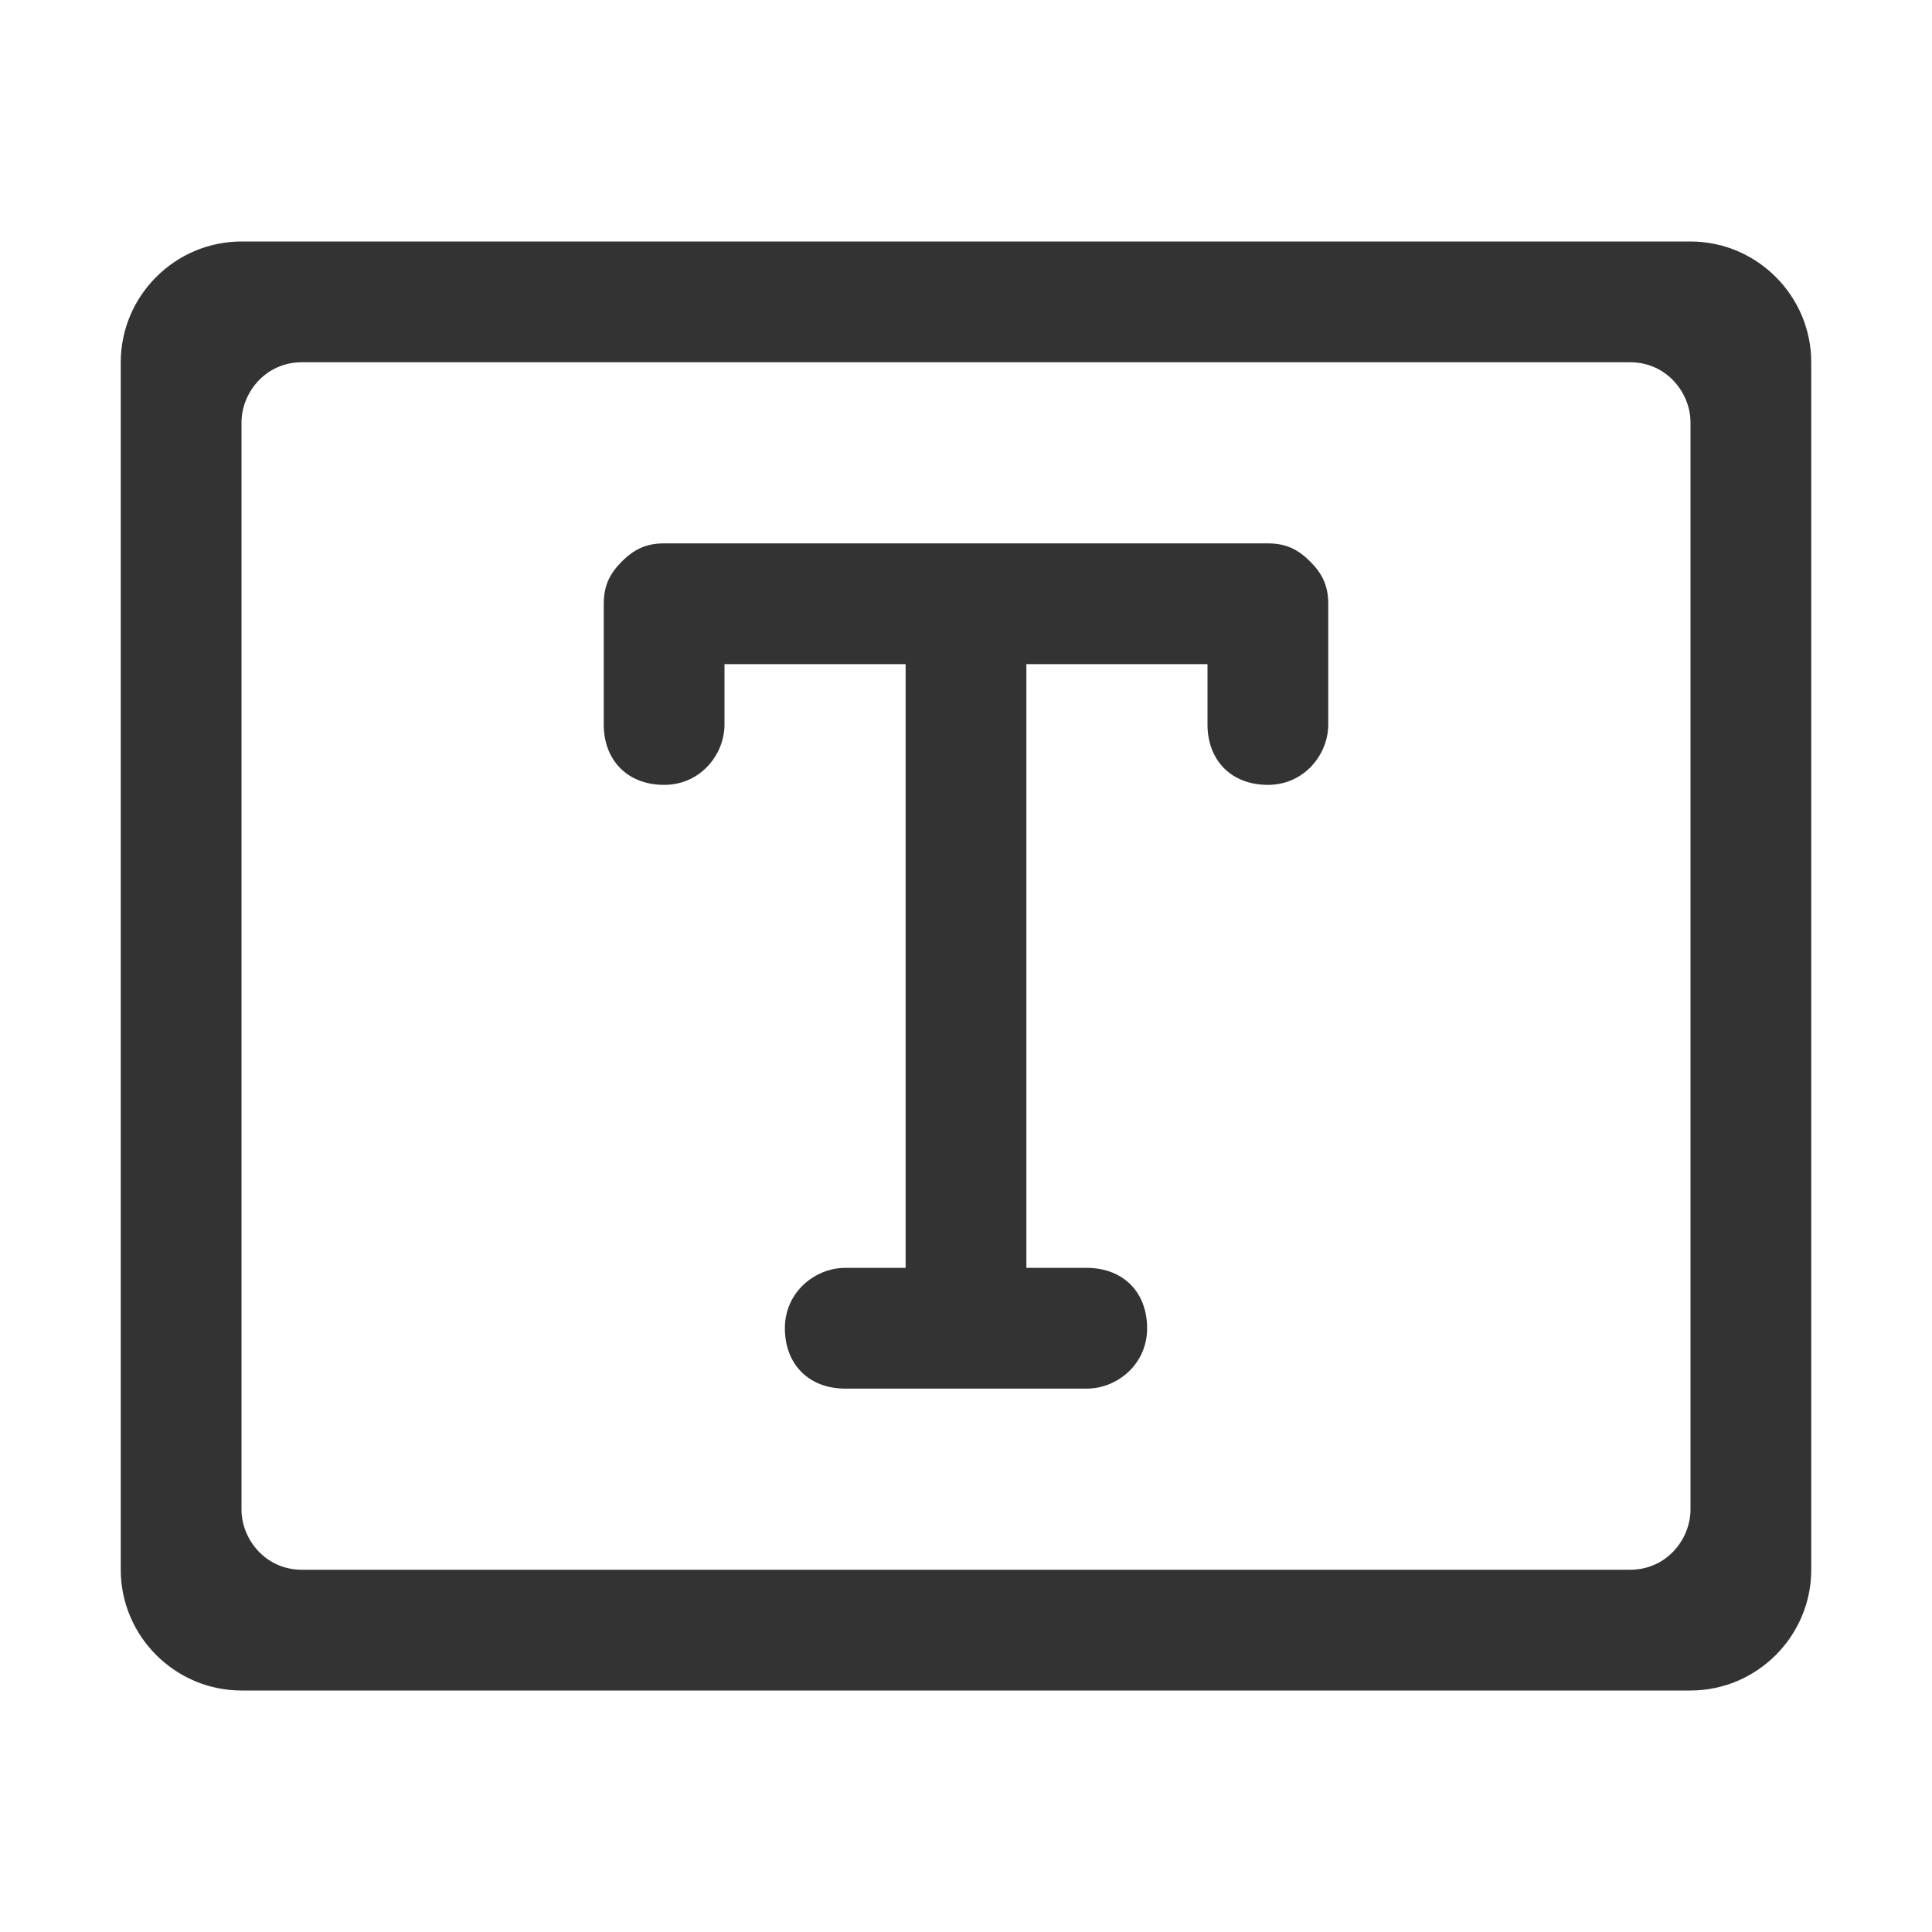
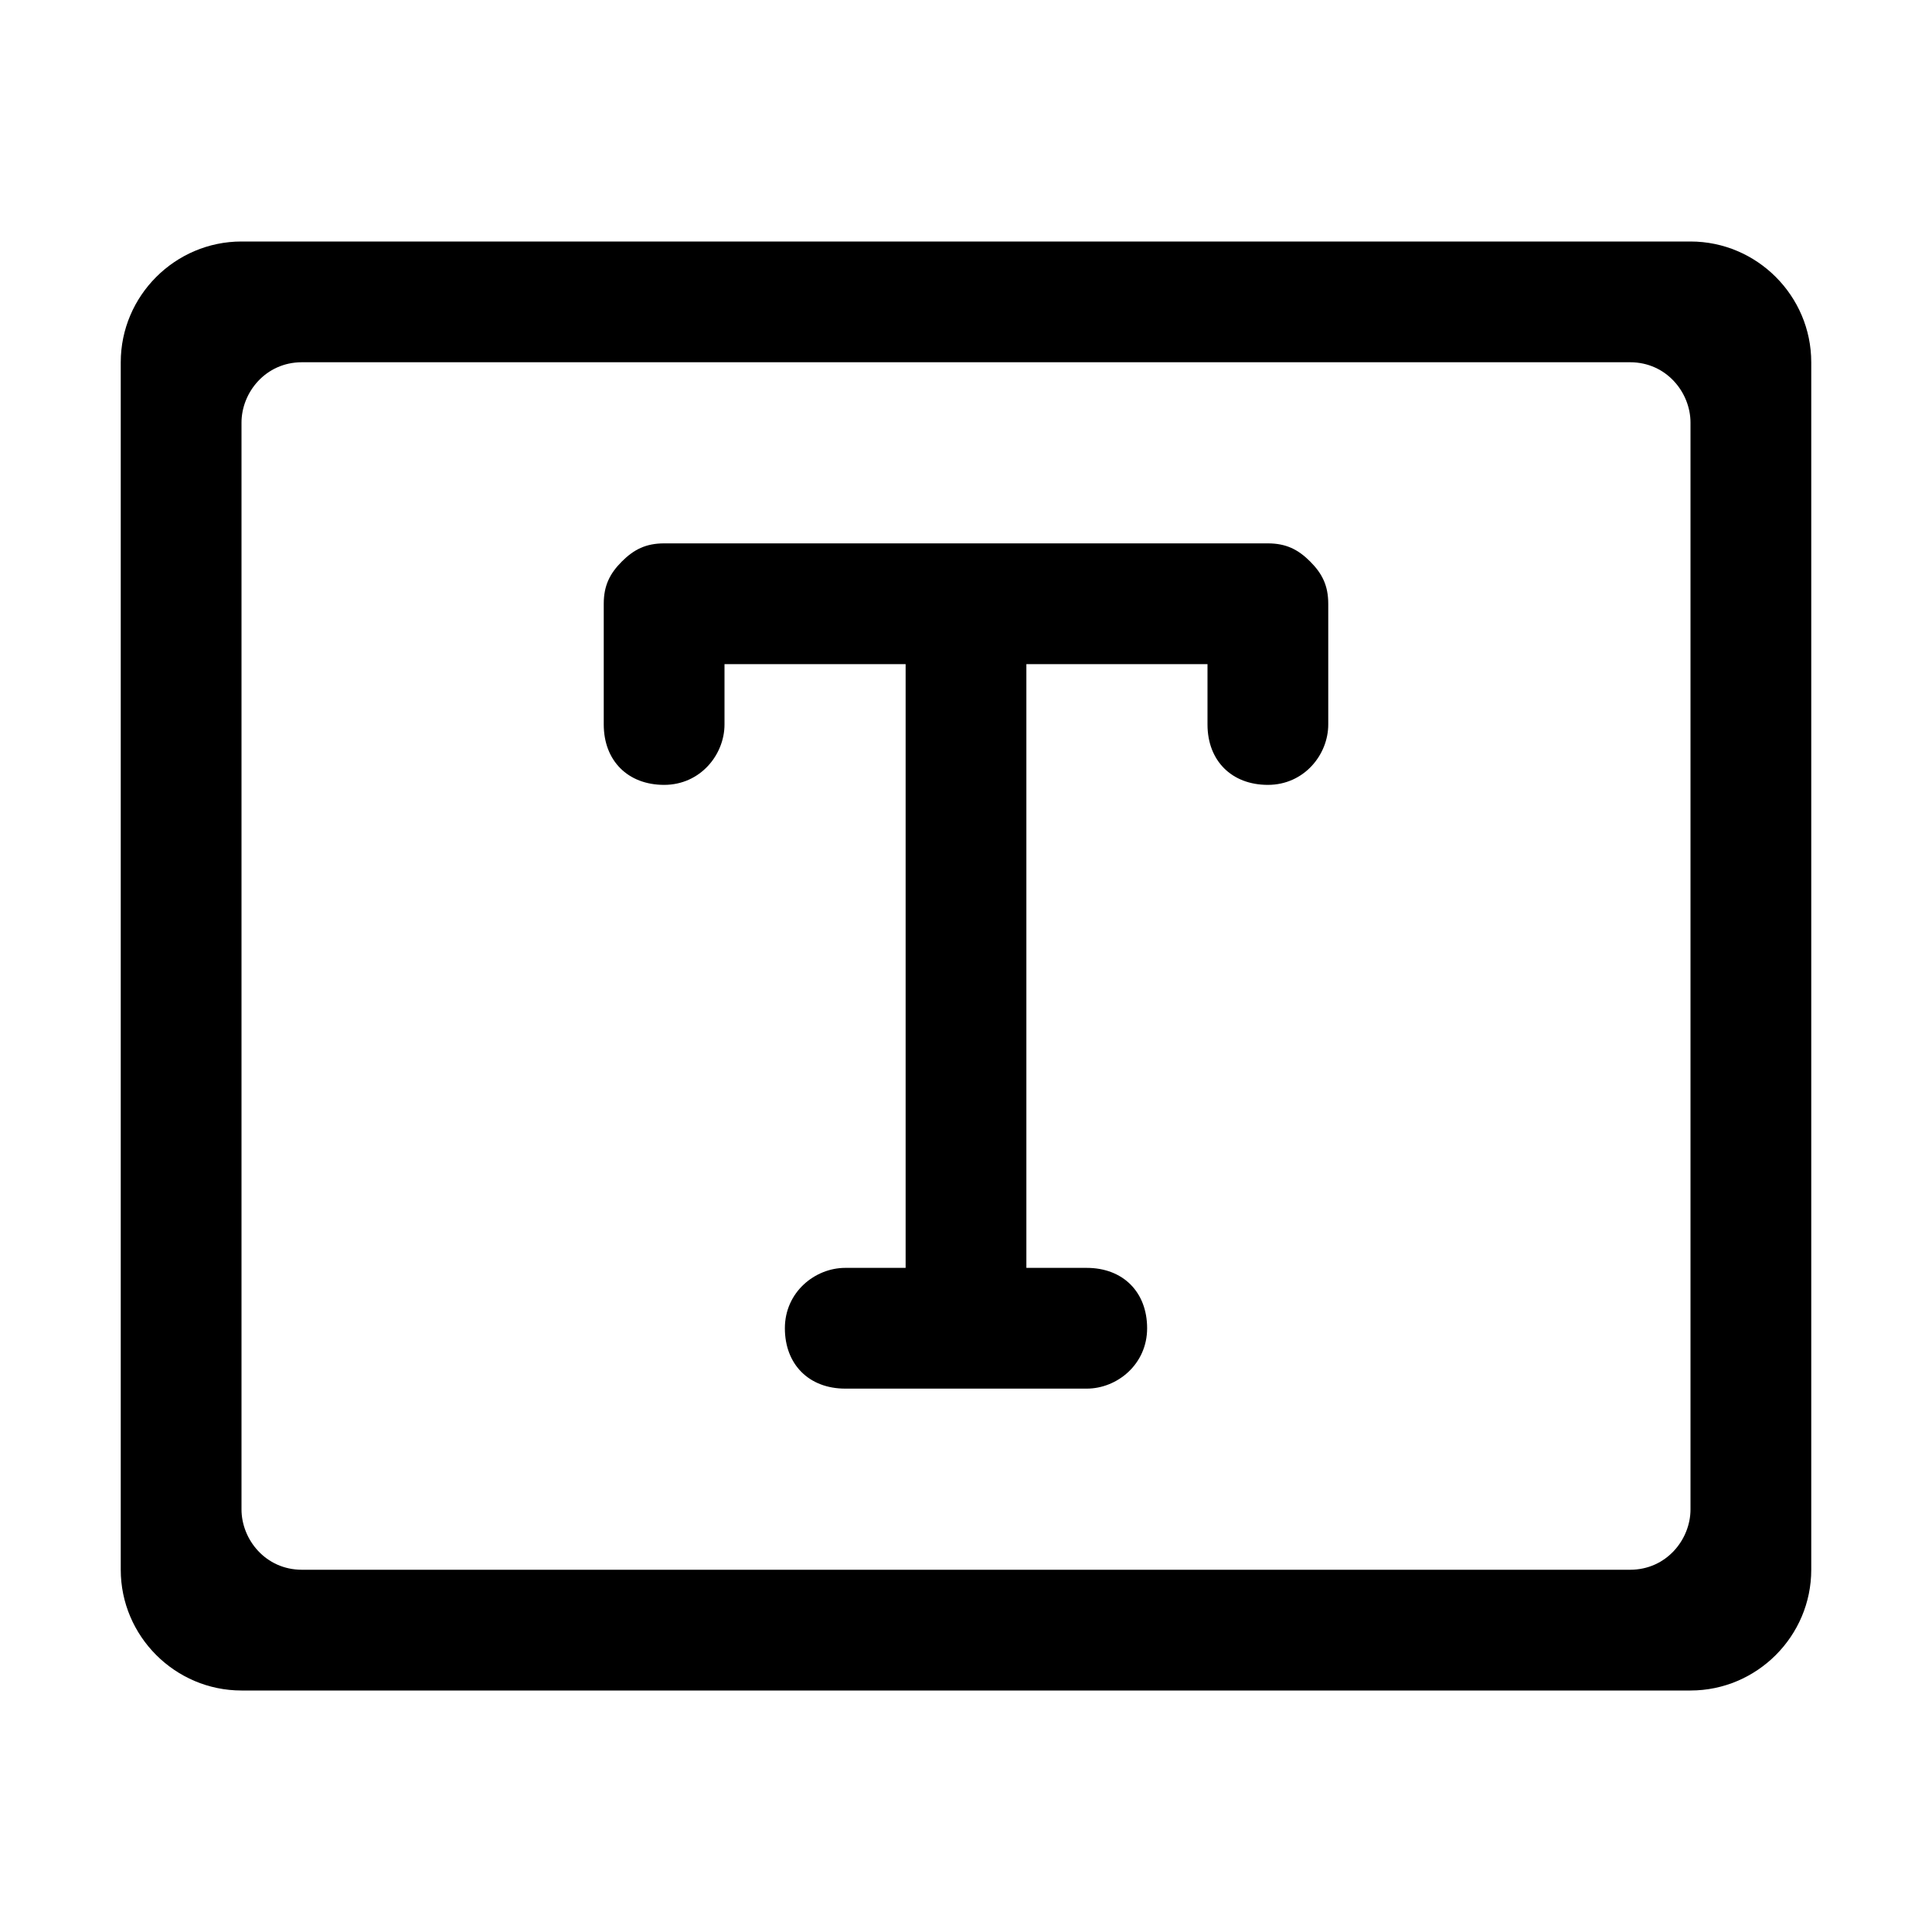
<svg xmlns="http://www.w3.org/2000/svg" t="1724585929916" class="icon" viewBox="0 0 1024 1024" version="1.1" p-id="16570" width="200" height="200">
-   <path d="M672 288H352c-9.6 0-16 3.2-22.4 9.6-6.4 6.4-9.6 12.8-9.6 22.4v64c0 19.2 12.8 32 32 32s32-16 32-32v-32h96v320h-32c-16 0-32 12.8-32 32s12.8 32 32 32h128c16 0 32-12.8 32-32s-12.8-32-32-32h-32V352h96v32c0 19.2 12.8 32 32 32s32-16 32-32v-64c0-9.6-3.2-16-9.6-22.4-6.4-6.4-12.8-9.6-22.4-9.6z" fill="#333333" p-id="16571" />
-   <path d="M896 128H128c-35.2 0-64 28.8-64 64v640c0 35.2 28.8 64 64 64h768c35.2 0 64-28.8 64-64V192c0-35.2-28.8-64-64-64z m0 672c0 16-12.8 32-32 32H160c-19.2 0-32-16-32-32V224c0-16 12.8-32 32-32h704c19.2 0 32 16 32 32v576z" fill="#333333" p-id="16572" />
+   <path d="M672 288H352c-9.6 0-16 3.2-22.4 9.6-6.4 6.4-9.6 12.8-9.6 22.4v64c0 19.2 12.8 32 32 32s32-16 32-32v-32h96v320h-32c-16 0-32 12.8-32 32s12.8 32 32 32h128c16 0 32-12.8 32-32s-12.8-32-32-32h-32V352h96v32c0 19.2 12.8 32 32 32s32-16 32-32v-64c0-9.6-3.2-16-9.6-22.4-6.4-6.4-12.8-9.6-22.4-9.6z" p-id="16571" />
+   <path d="M896 128H128c-35.2 0-64 28.8-64 64v640c0 35.2 28.8 64 64 64h768c35.2 0 64-28.8 64-64V192c0-35.2-28.8-64-64-64z m0 672c0 16-12.8 32-32 32H160c-19.2 0-32-16-32-32V224c0-16 12.8-32 32-32h704c19.2 0 32 16 32 32v576z" p-id="16572" />
</svg>
